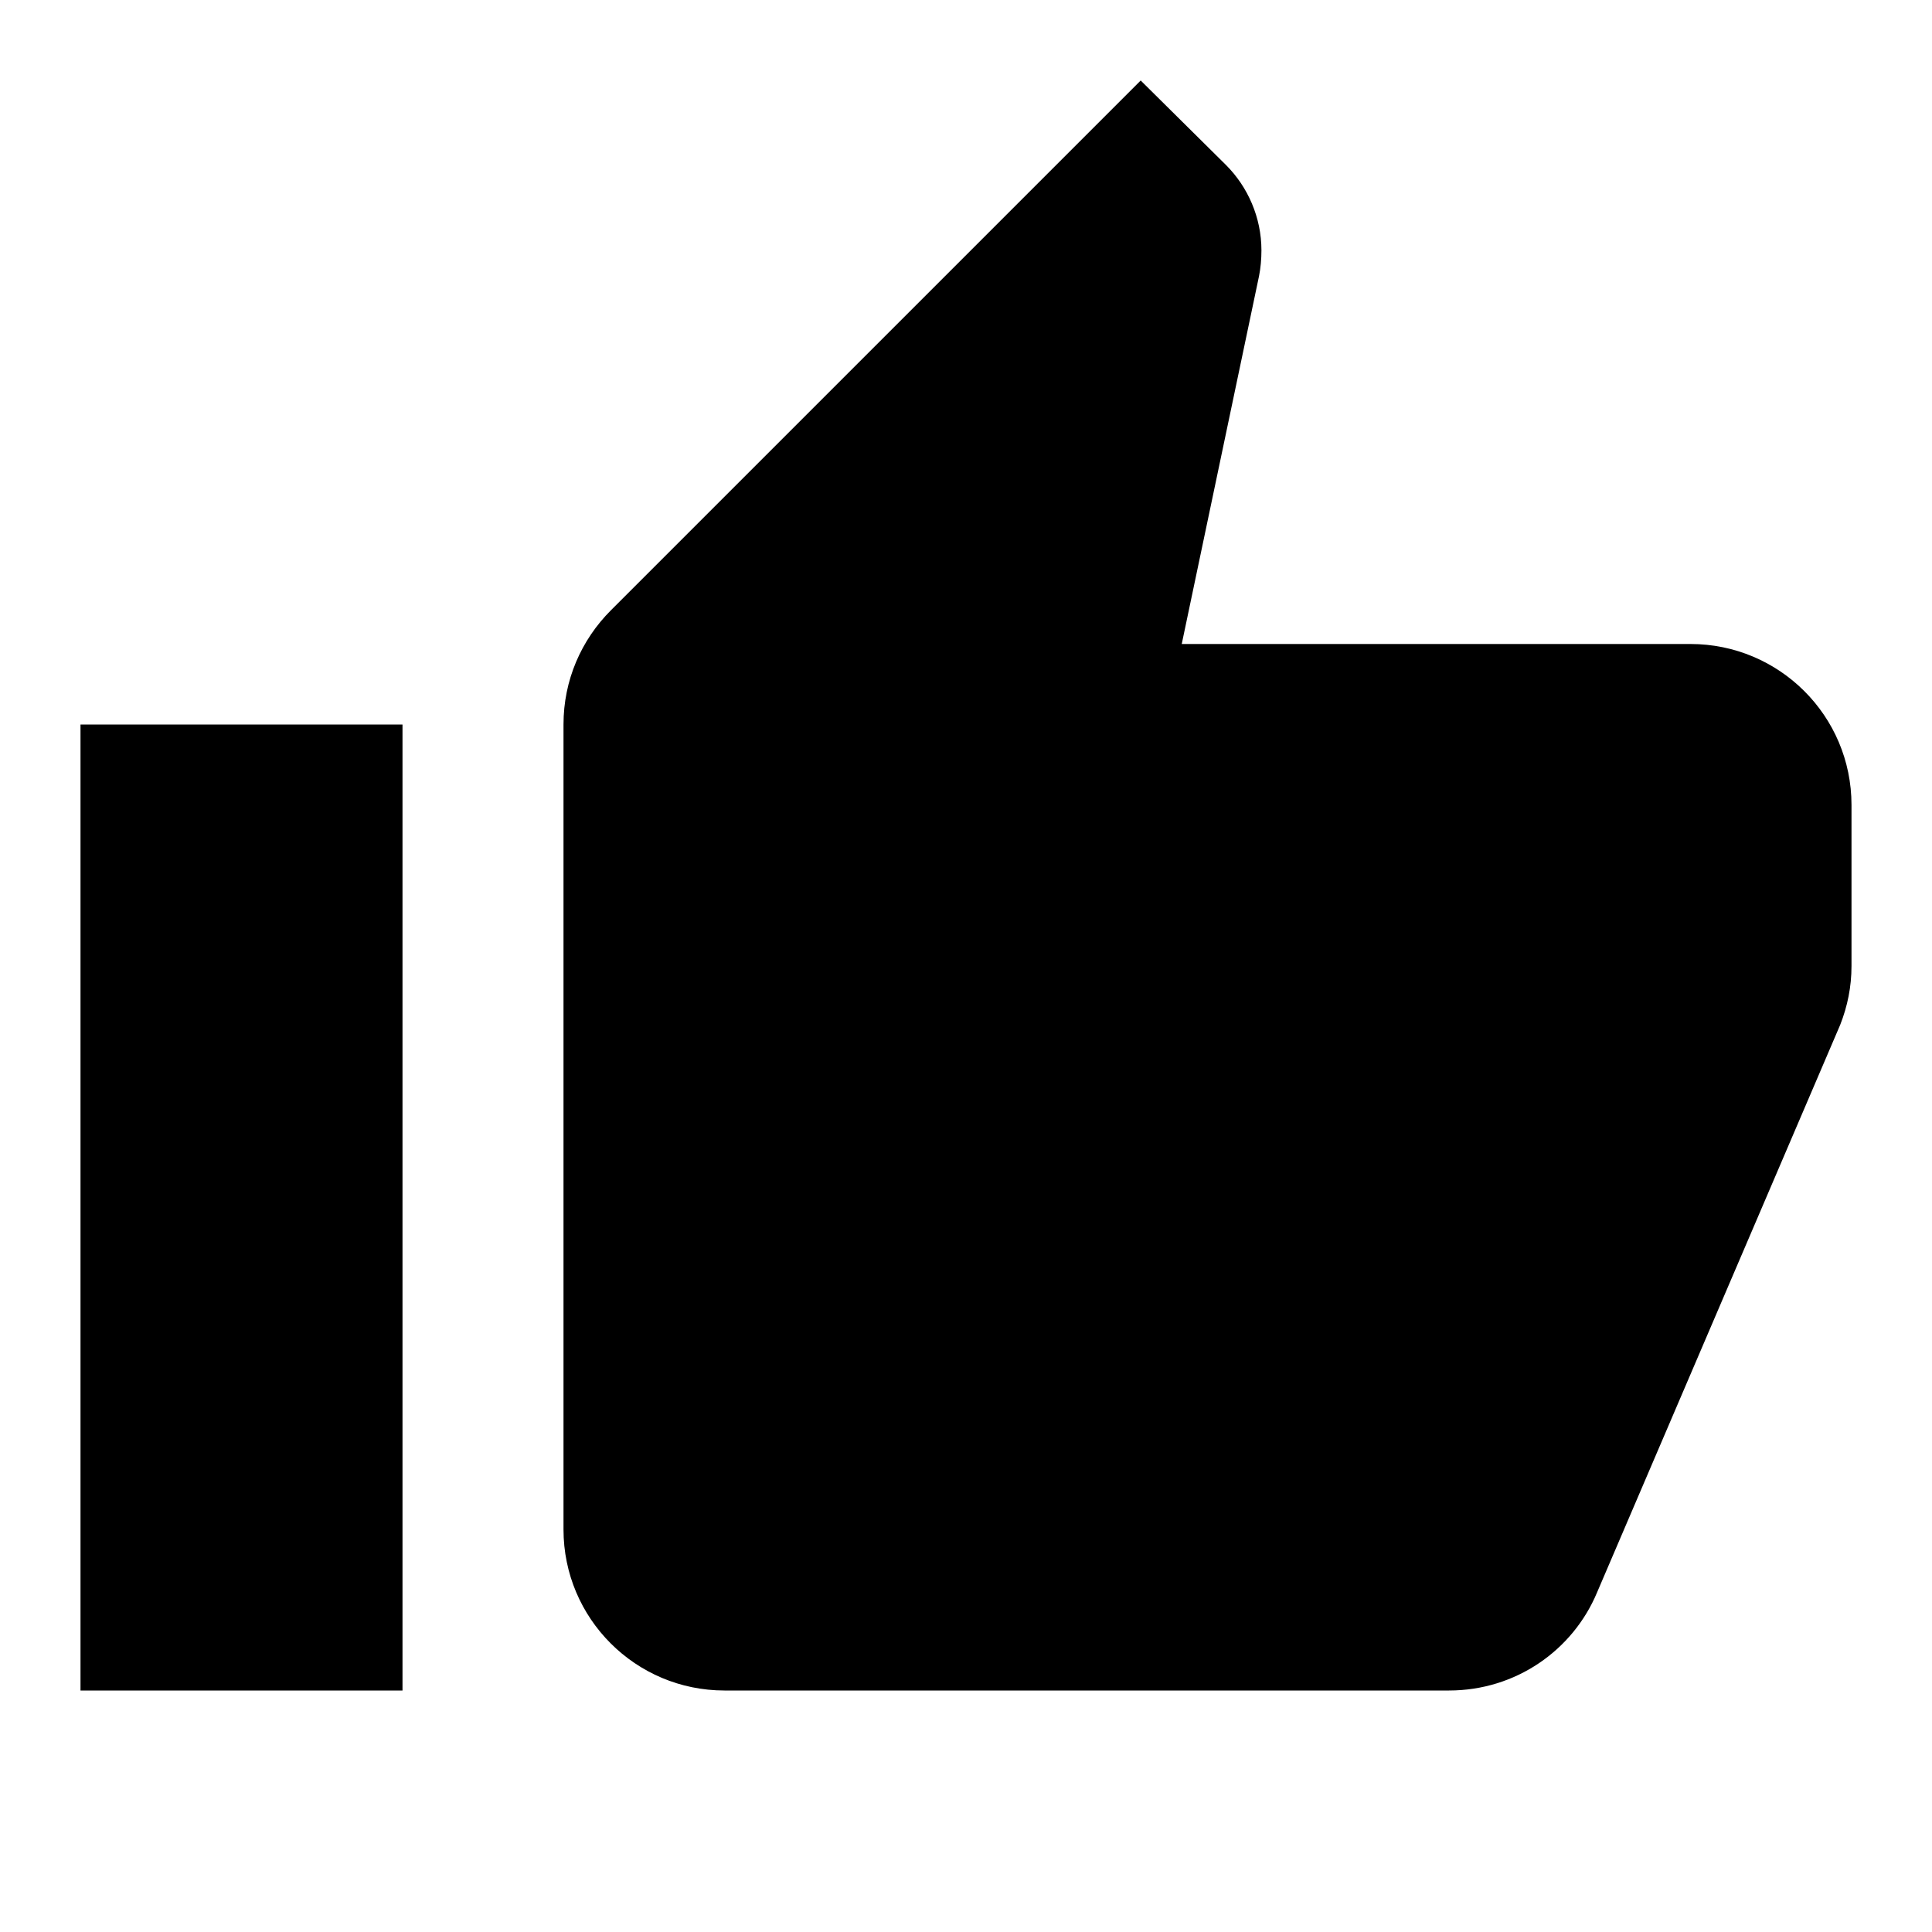
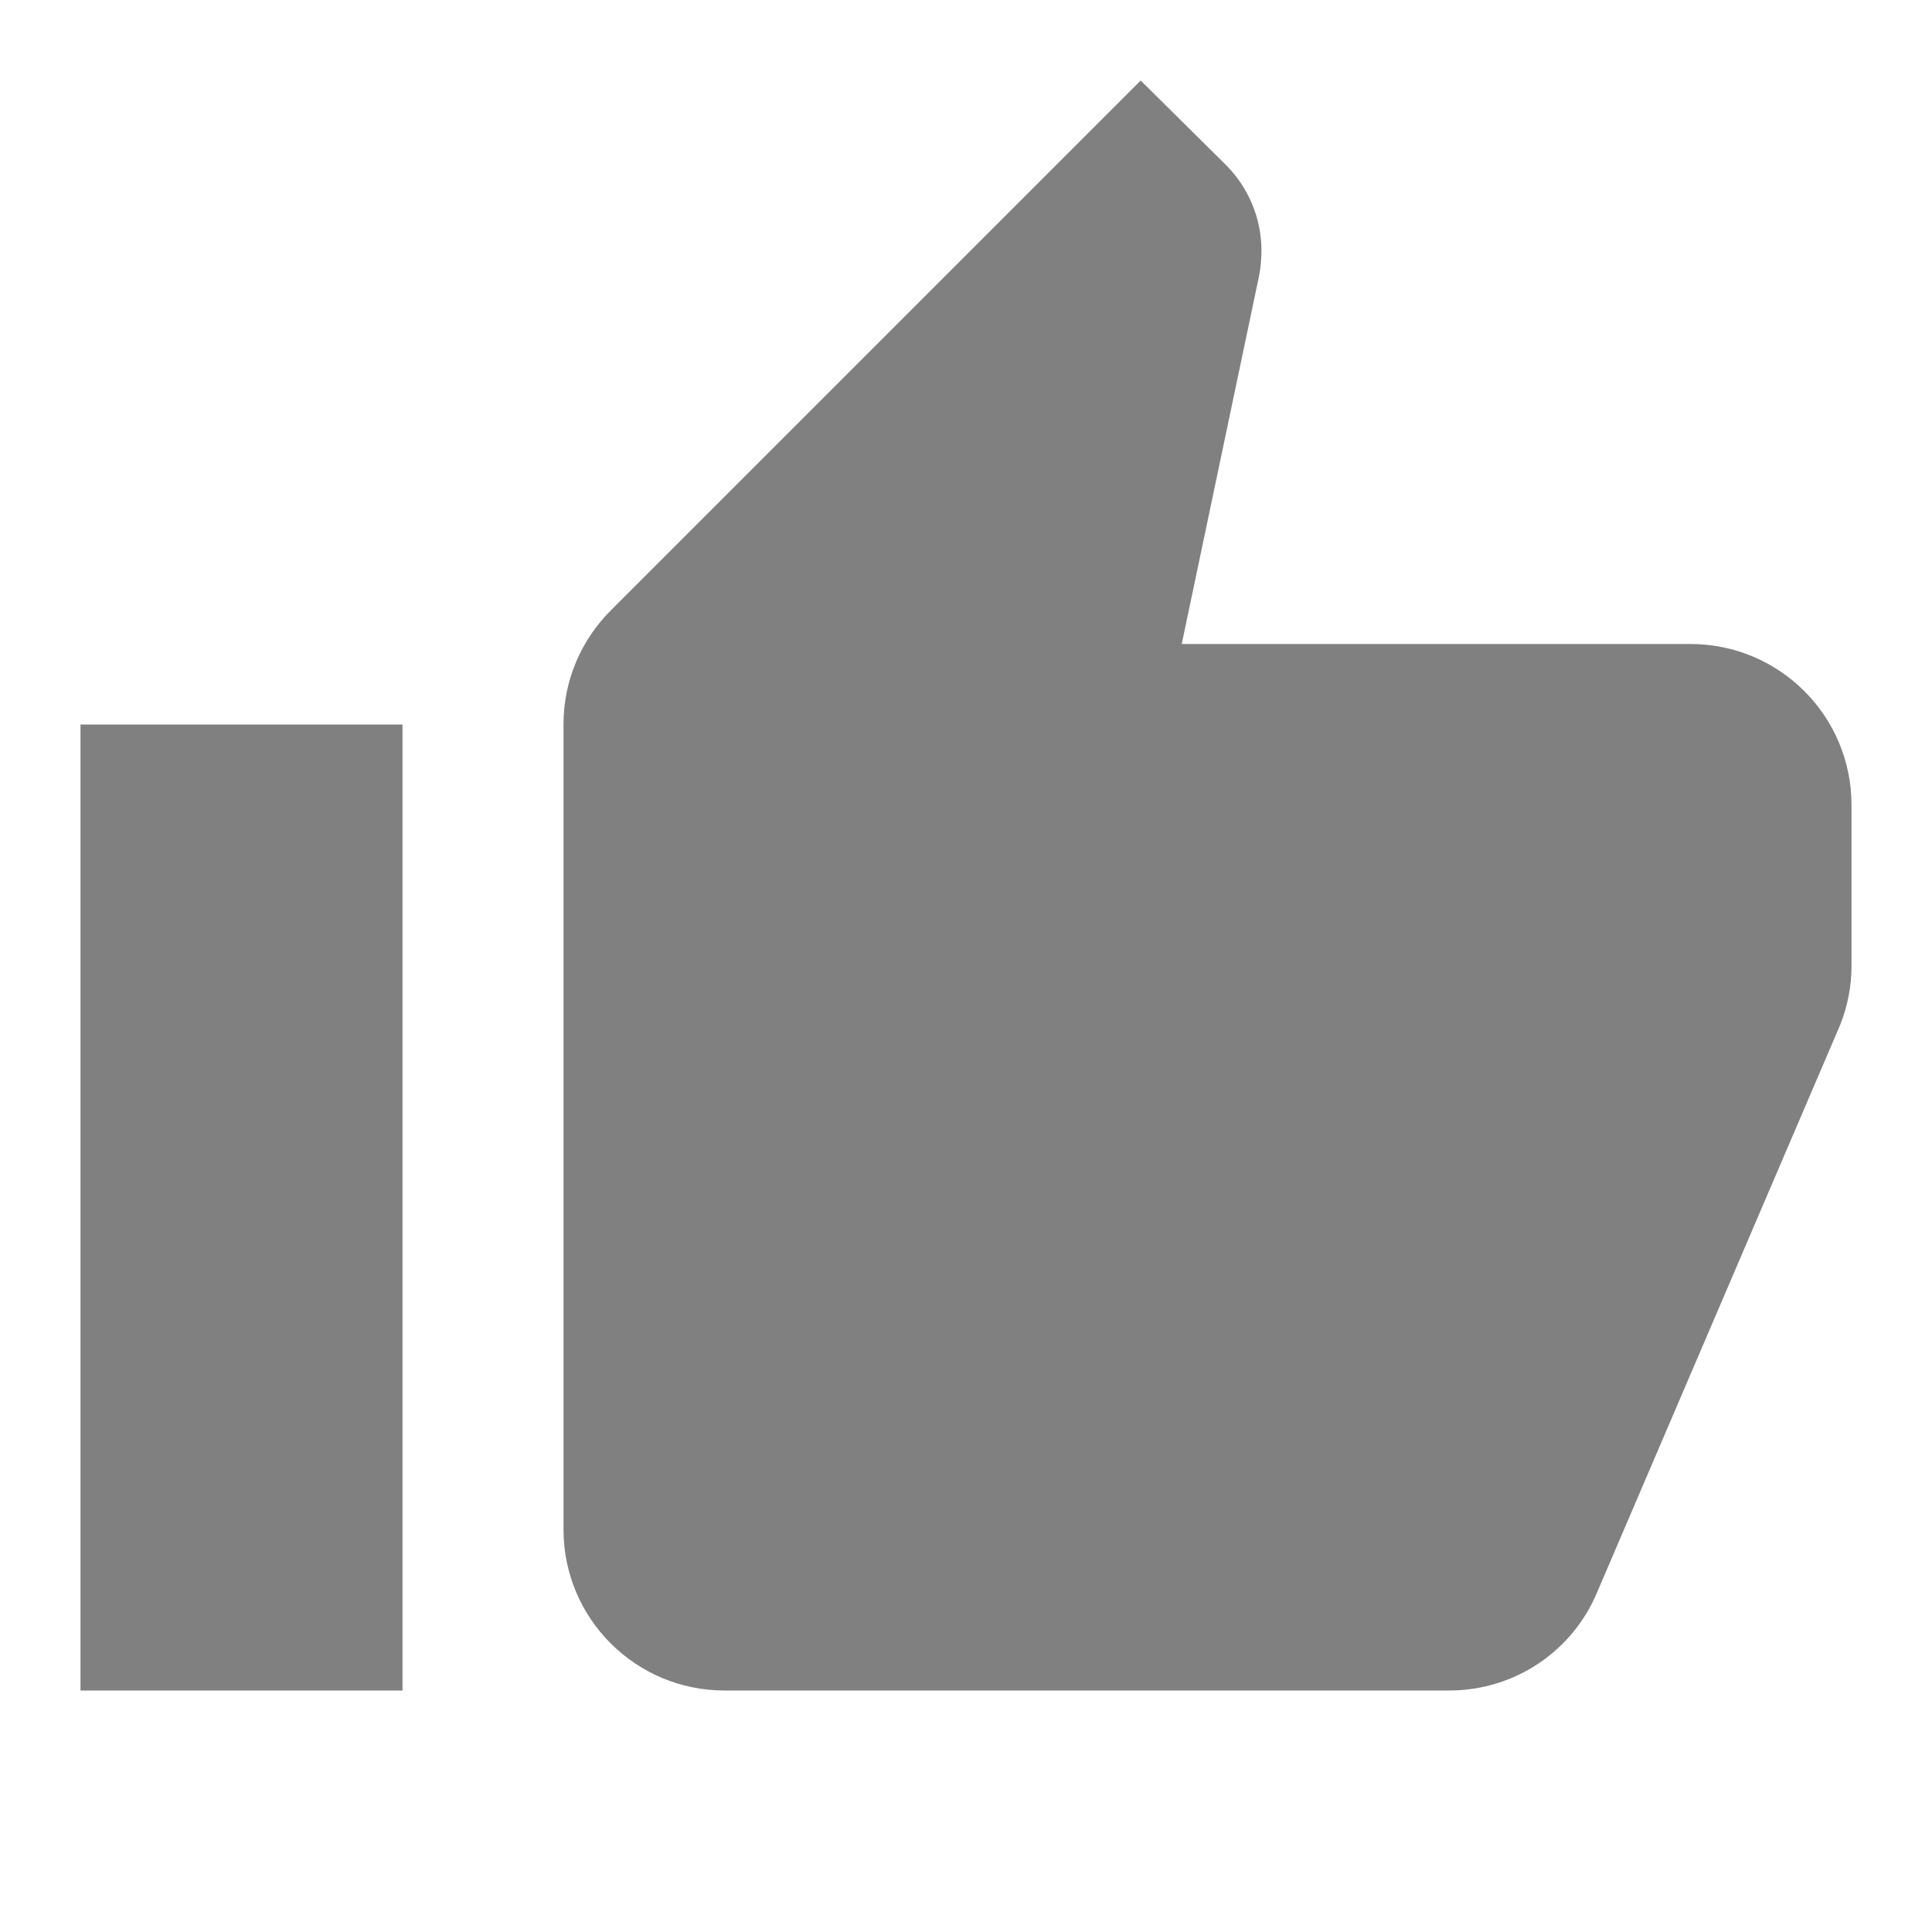
<svg xmlns="http://www.w3.org/2000/svg" version="1.1" width="24" height="24" viewBox="0 0 24 24">
-   <path d="M23,10C23,8.89 22.1,8 21,8H14.68L15.64,3.43C15.66,3.33 15.67,3.22 15.67,3.11C15.67,2.7 15.5,2.32 15.23,2.05L14.17,1L7.59,7.58C7.22,7.95 7,8.45 7,9V19A2,2 0 0,0 9,21H18C18.83,21 19.54,20.5 19.84,19.78L22.86,12.73C22.95,12.5 23,12.26 23,12V10M1,21H5V9H1V21Z" />
+   <path fill="gray" d="M23,10C23,8.89 22.1,8 21,8H14.68L15.64,3.43C15.66,3.33 15.67,3.22 15.67,3.11C15.67,2.7 15.5,2.32 15.23,2.05L14.17,1L7.59,7.58C7.22,7.95 7,8.45 7,9V19A2,2 0 0,0 9,21H18C18.83,21 19.54,20.5 19.84,19.78L22.86,12.73C22.95,12.5 23,12.26 23,12V10M1,21H5V9H1V21Z" />
</svg>
